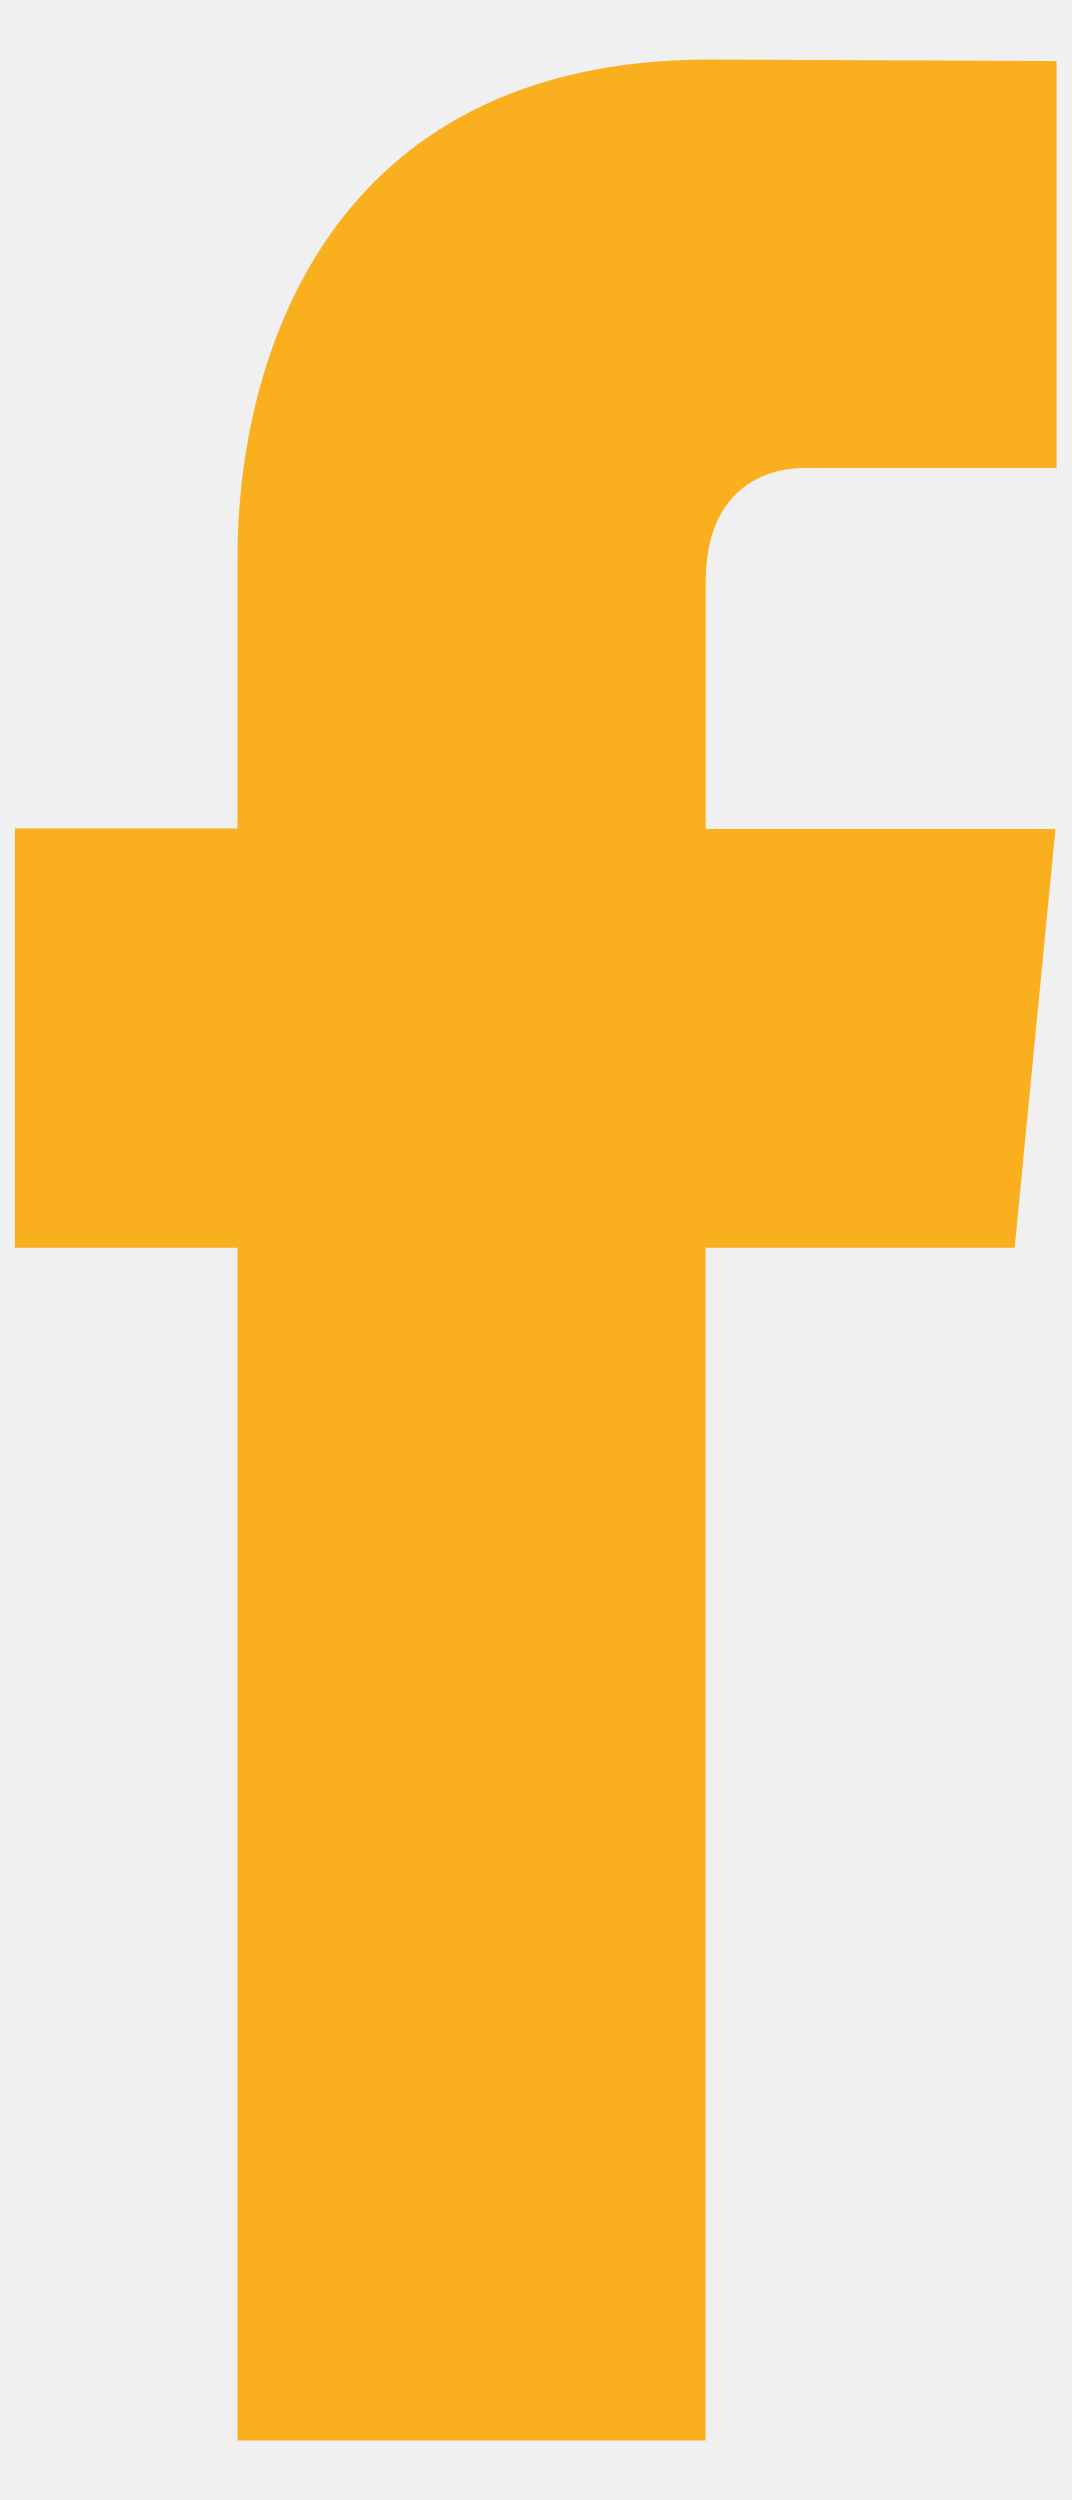
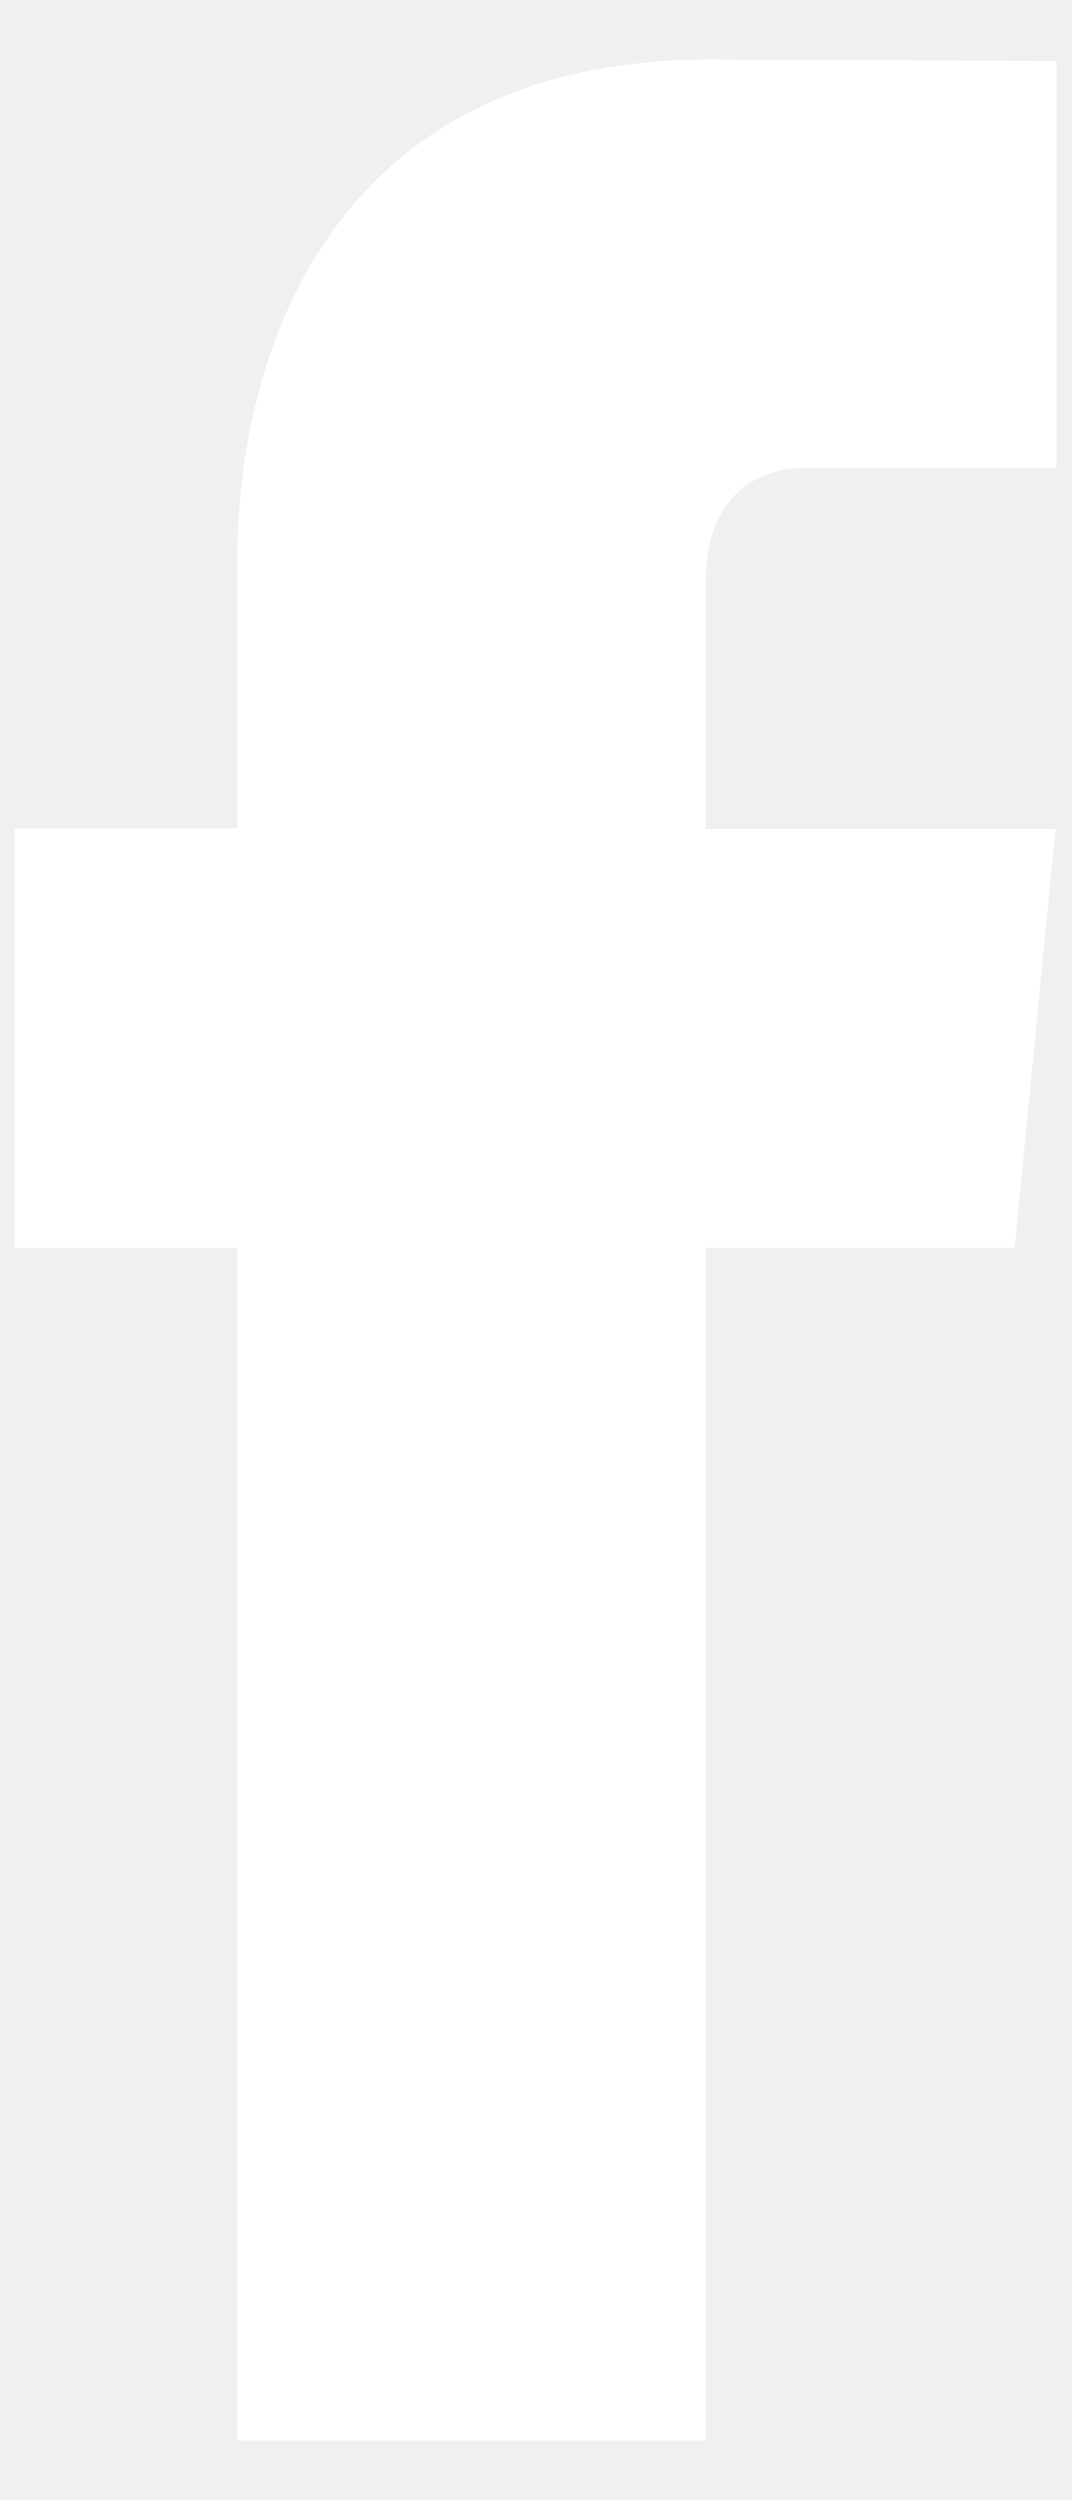
<svg xmlns="http://www.w3.org/2000/svg" width="9" height="21" viewBox="0 0 9 21" fill="none">
-   <path d="M8.523 10.481H5.927V20.5H1.995V10.481H0.125V6.959H1.995V4.681C1.995 3.051 2.73 0.5 5.962 0.5L8.875 0.513V3.931H6.762C6.415 3.931 5.928 4.113 5.928 4.89V6.963H8.866L8.523 10.481Z" fill="#FAAF1E" />
+   <path d="M8.523 10.481H5.927V20.5H1.995V10.481H0.125V6.959H1.995V4.681C1.995 3.051 2.73 0.5 5.962 0.5L8.875 0.513V3.931H6.762C6.415 3.931 5.928 4.113 5.928 4.89V6.963H8.866L8.523 10.481Z" fill="#FFFFFF" />
</svg>
